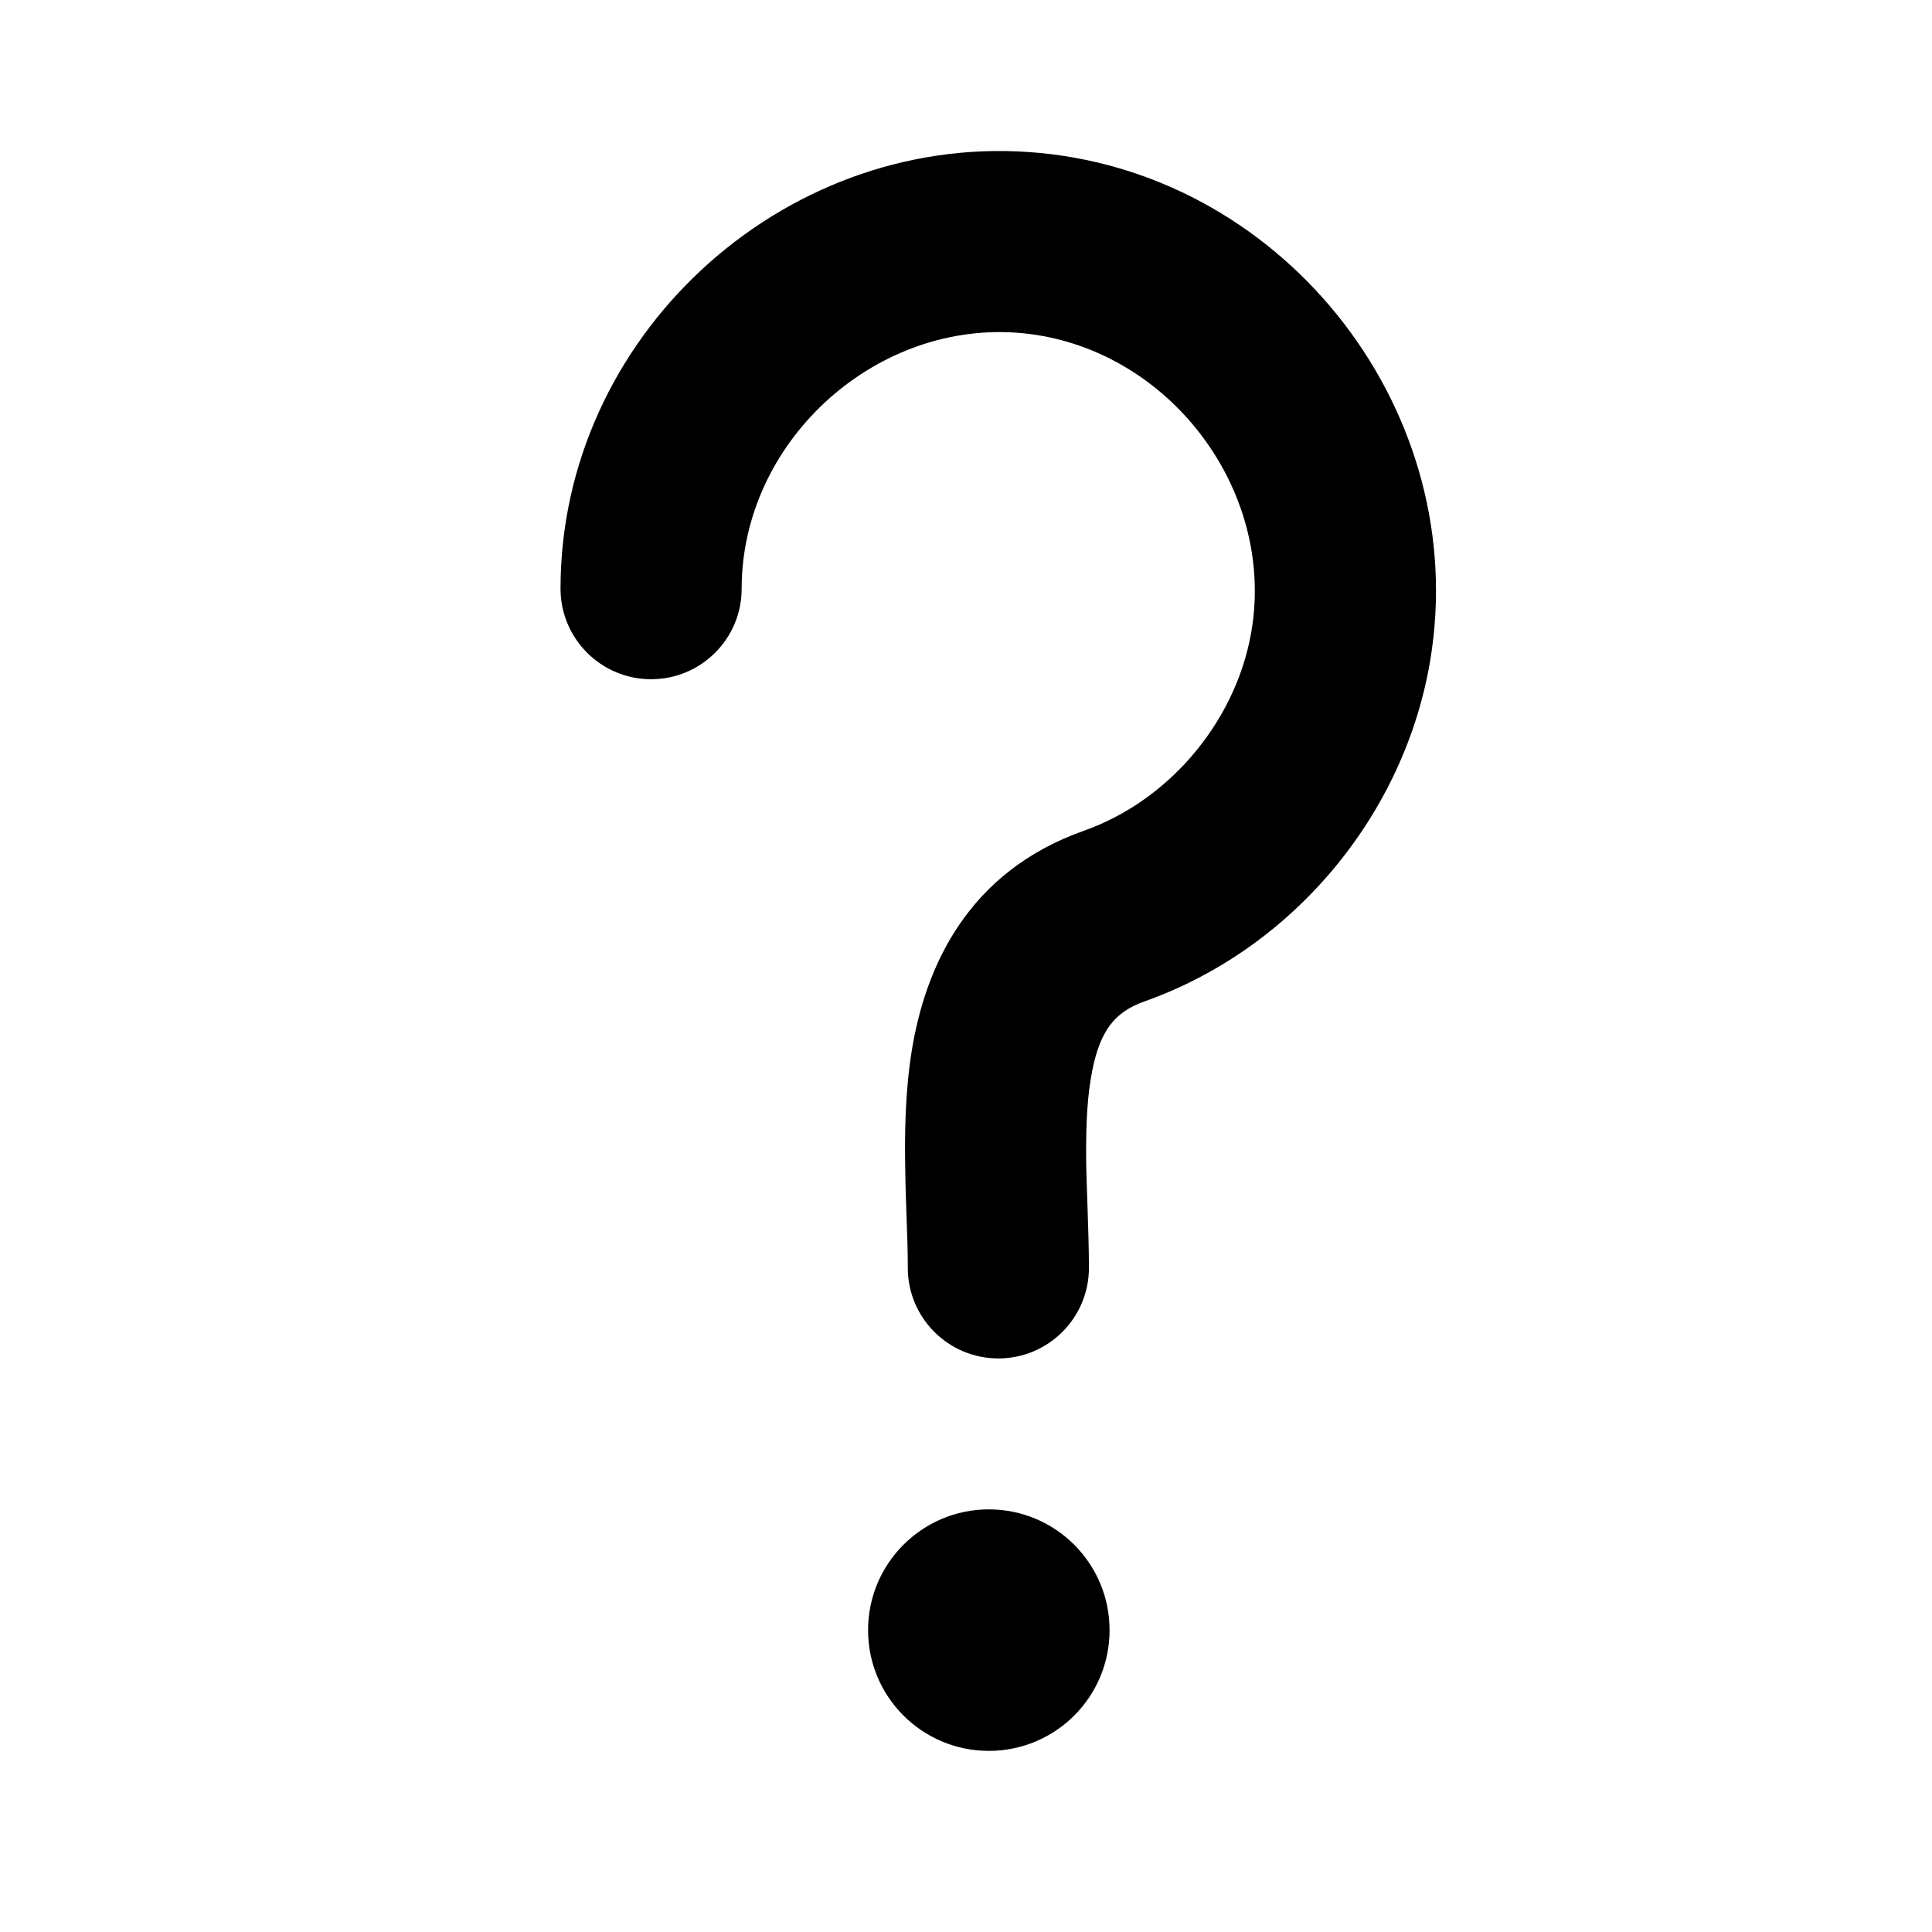
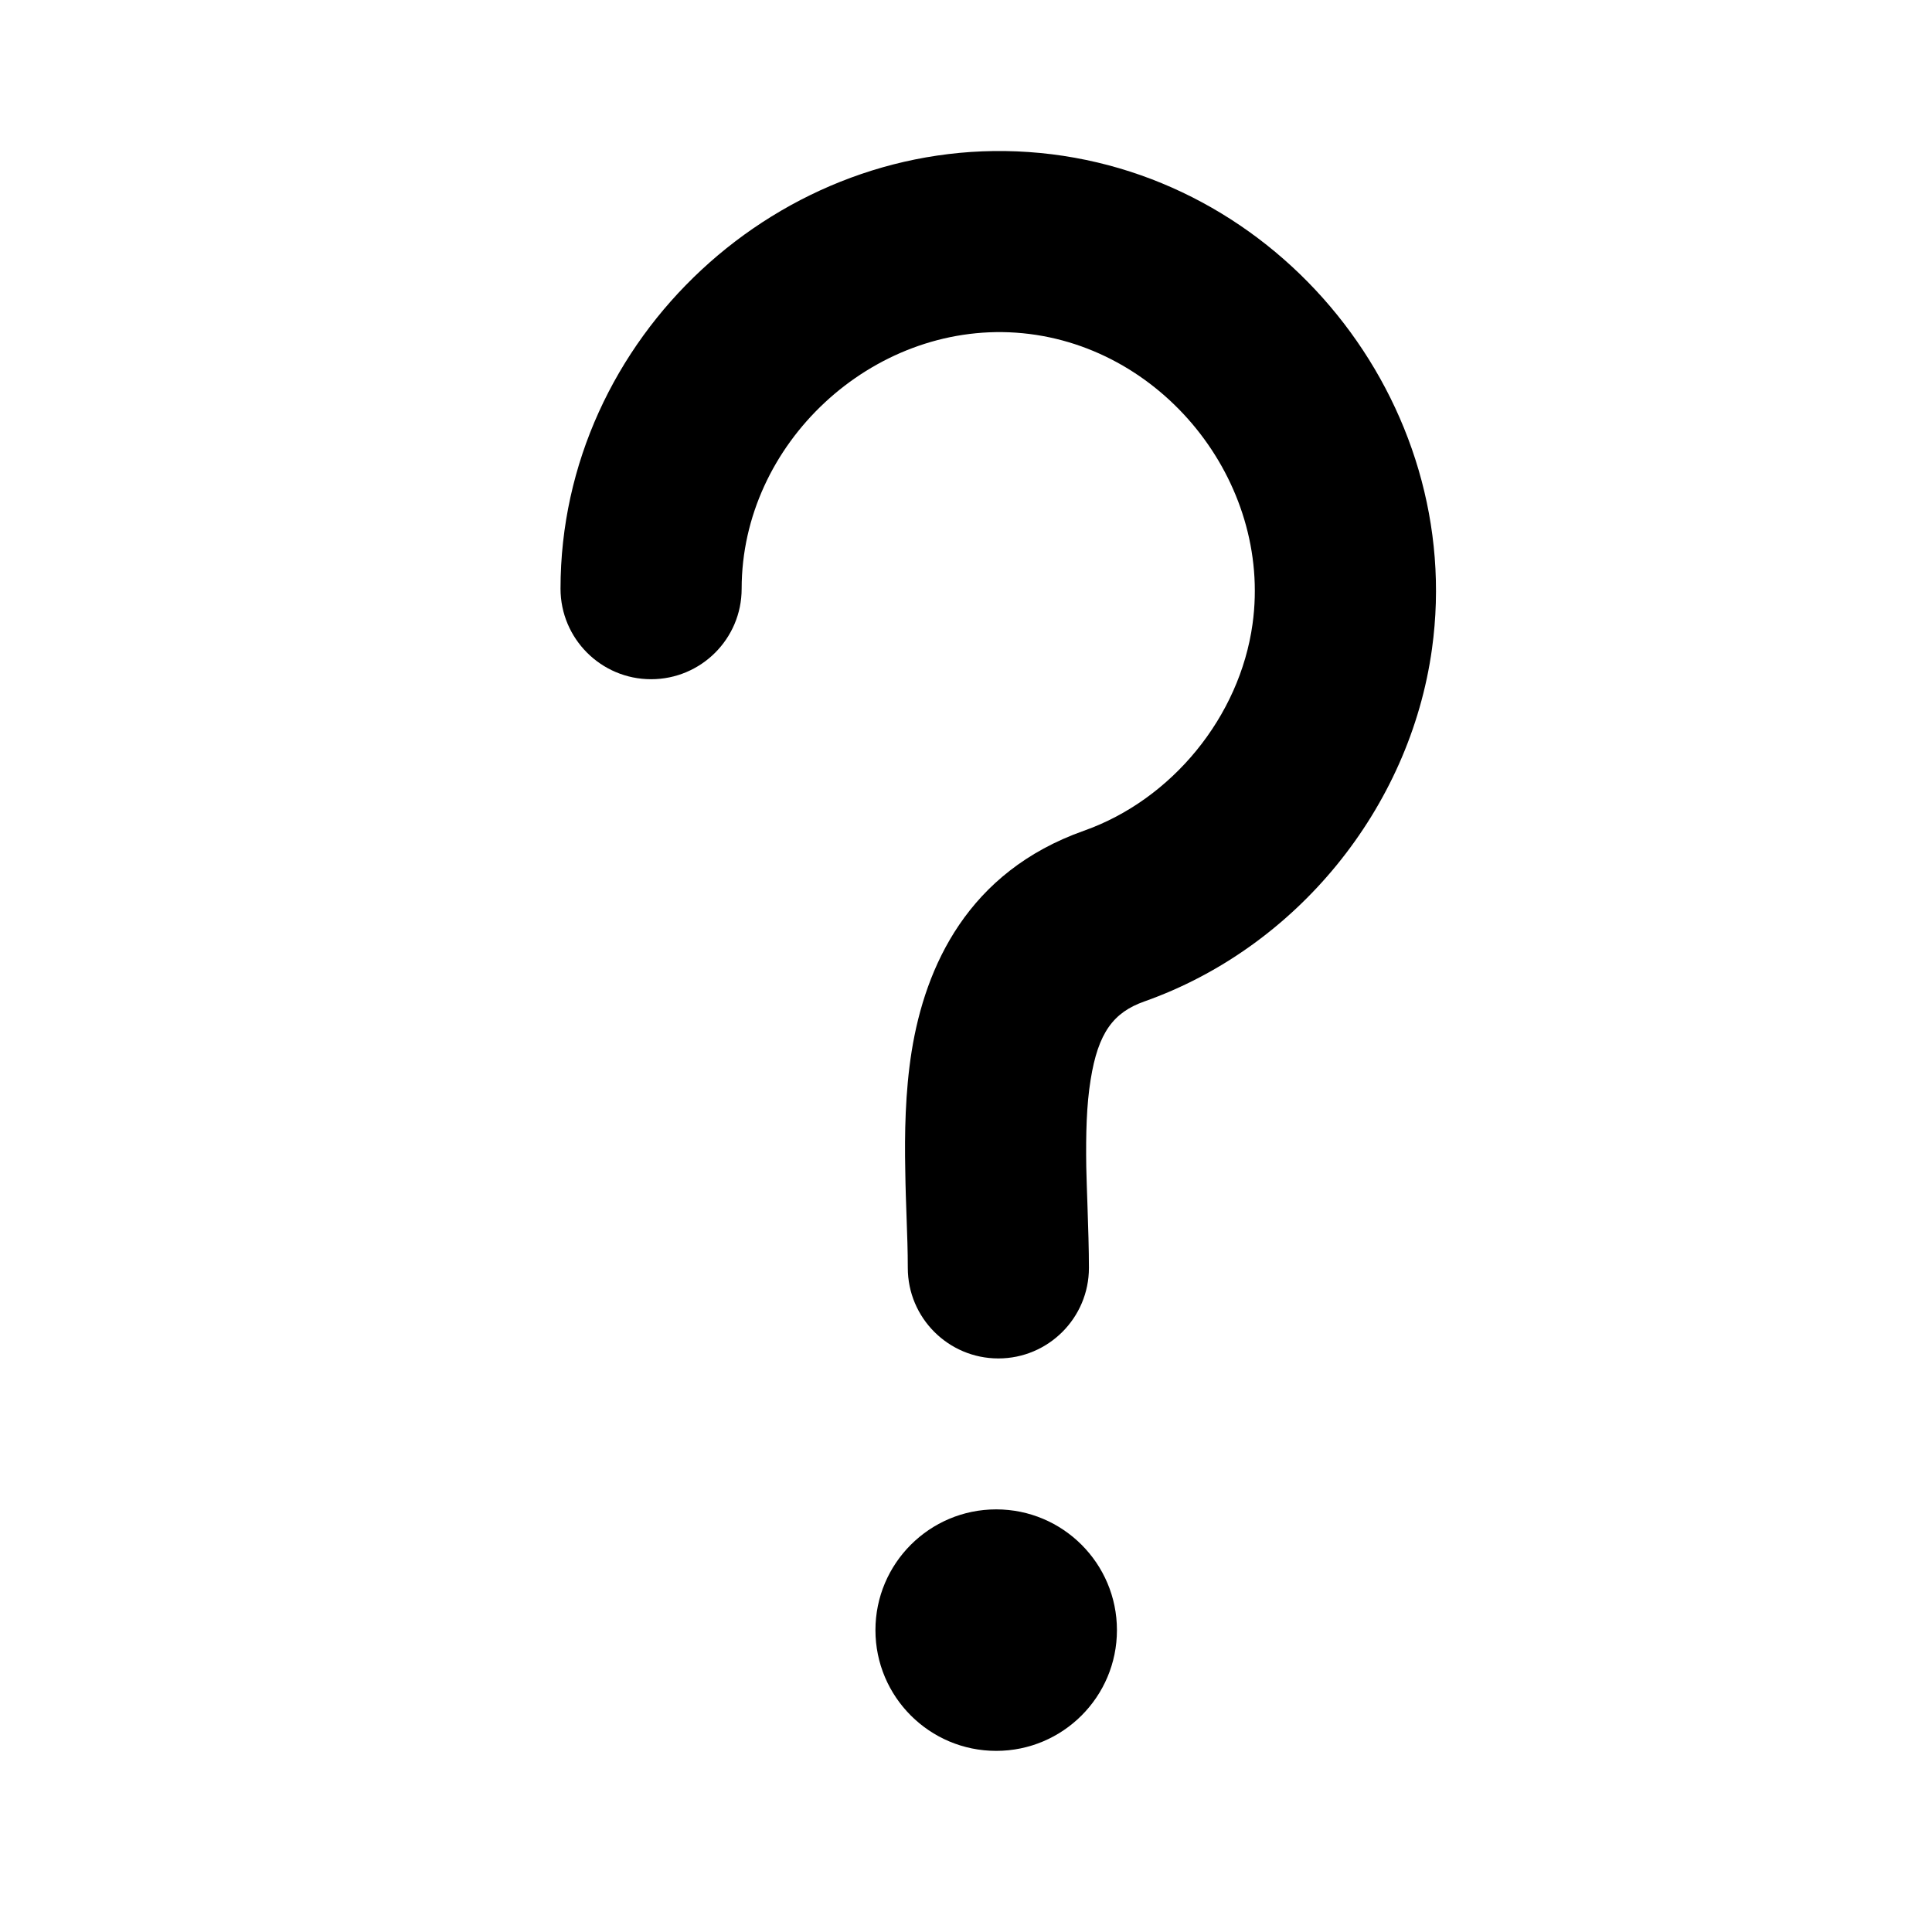
<svg xmlns="http://www.w3.org/2000/svg" width="16" height="16" viewBox="0 0 16 16" fill="none">
-   <path fill-rule="evenodd" clip-rule="evenodd" d="M6.142 4.876C6.142 3.671 7.223 2.673 8.414 2.755C9.616 2.838 10.537 3.985 10.373 5.168C10.267 5.935 9.706 6.622 8.976 6.88C8.015 7.22 7.663 8.003 7.55 8.706C7.496 9.046 7.491 9.391 7.497 9.691C7.499 9.845 7.504 9.971 7.508 10.087C7.513 10.23 7.518 10.358 7.518 10.5C7.518 10.914 7.854 11.25 8.268 11.25C8.682 11.25 9.018 10.914 9.018 10.5C9.018 10.35 9.012 10.162 9.006 9.984L9.006 9.984C9.002 9.868 8.998 9.756 8.996 9.664C8.992 9.391 8.998 9.151 9.032 8.943C9.094 8.551 9.222 8.384 9.476 8.294C10.735 7.849 11.676 6.696 11.859 5.374C12.142 3.336 10.592 1.402 8.518 1.259C6.465 1.117 4.642 2.796 4.642 4.875C4.642 5.289 4.978 5.625 5.392 5.625C5.806 5.625 6.142 5.29 6.142 4.876ZM8.189 14.5C8.742 14.5 9.189 14.053 9.189 13.5C9.189 12.948 8.742 12.5 8.189 12.5C7.637 12.5 7.189 12.948 7.189 13.5C7.189 14.053 7.637 14.5 8.189 14.5Z" fill="black" />
+   <path fill-rule="evenodd" clip-rule="evenodd" d="M6.142 4.876C6.142 3.671 7.223 2.673 8.414 2.755C9.616 2.838 10.537 3.985 10.373 5.168C10.267 5.935 9.706 6.622 8.976 6.88C8.015 7.22 7.663 8.003 7.55 8.706C7.496 9.046 7.491 9.391 7.497 9.691C7.499 9.845 7.504 9.971 7.508 10.087C7.513 10.23 7.518 10.358 7.518 10.5C7.518 10.914 7.854 11.25 8.268 11.25C8.682 11.25 9.018 10.914 9.018 10.5C9.018 10.35 9.012 10.162 9.006 9.984L9.006 9.984C9.002 9.868 8.998 9.756 8.996 9.664C8.992 9.391 8.998 9.151 9.032 8.943C9.094 8.551 9.222 8.384 9.476 8.294C10.735 7.849 11.676 6.696 11.859 5.374C12.142 3.336 10.592 1.402 8.518 1.259C6.465 1.117 4.642 2.796 4.642 4.875C4.642 5.289 4.978 5.625 5.392 5.625C5.806 5.625 6.142 5.29 6.142 4.876ZM8.25 14.5C8.802 14.5 9.25 14.052 9.25 13.5C9.25 12.948 8.802 12.5 8.25 12.5C7.698 12.5 7.25 12.948 7.25 13.5C7.25 14.052 7.698 14.5 8.25 14.5Z" fill="black" />
</svg>
